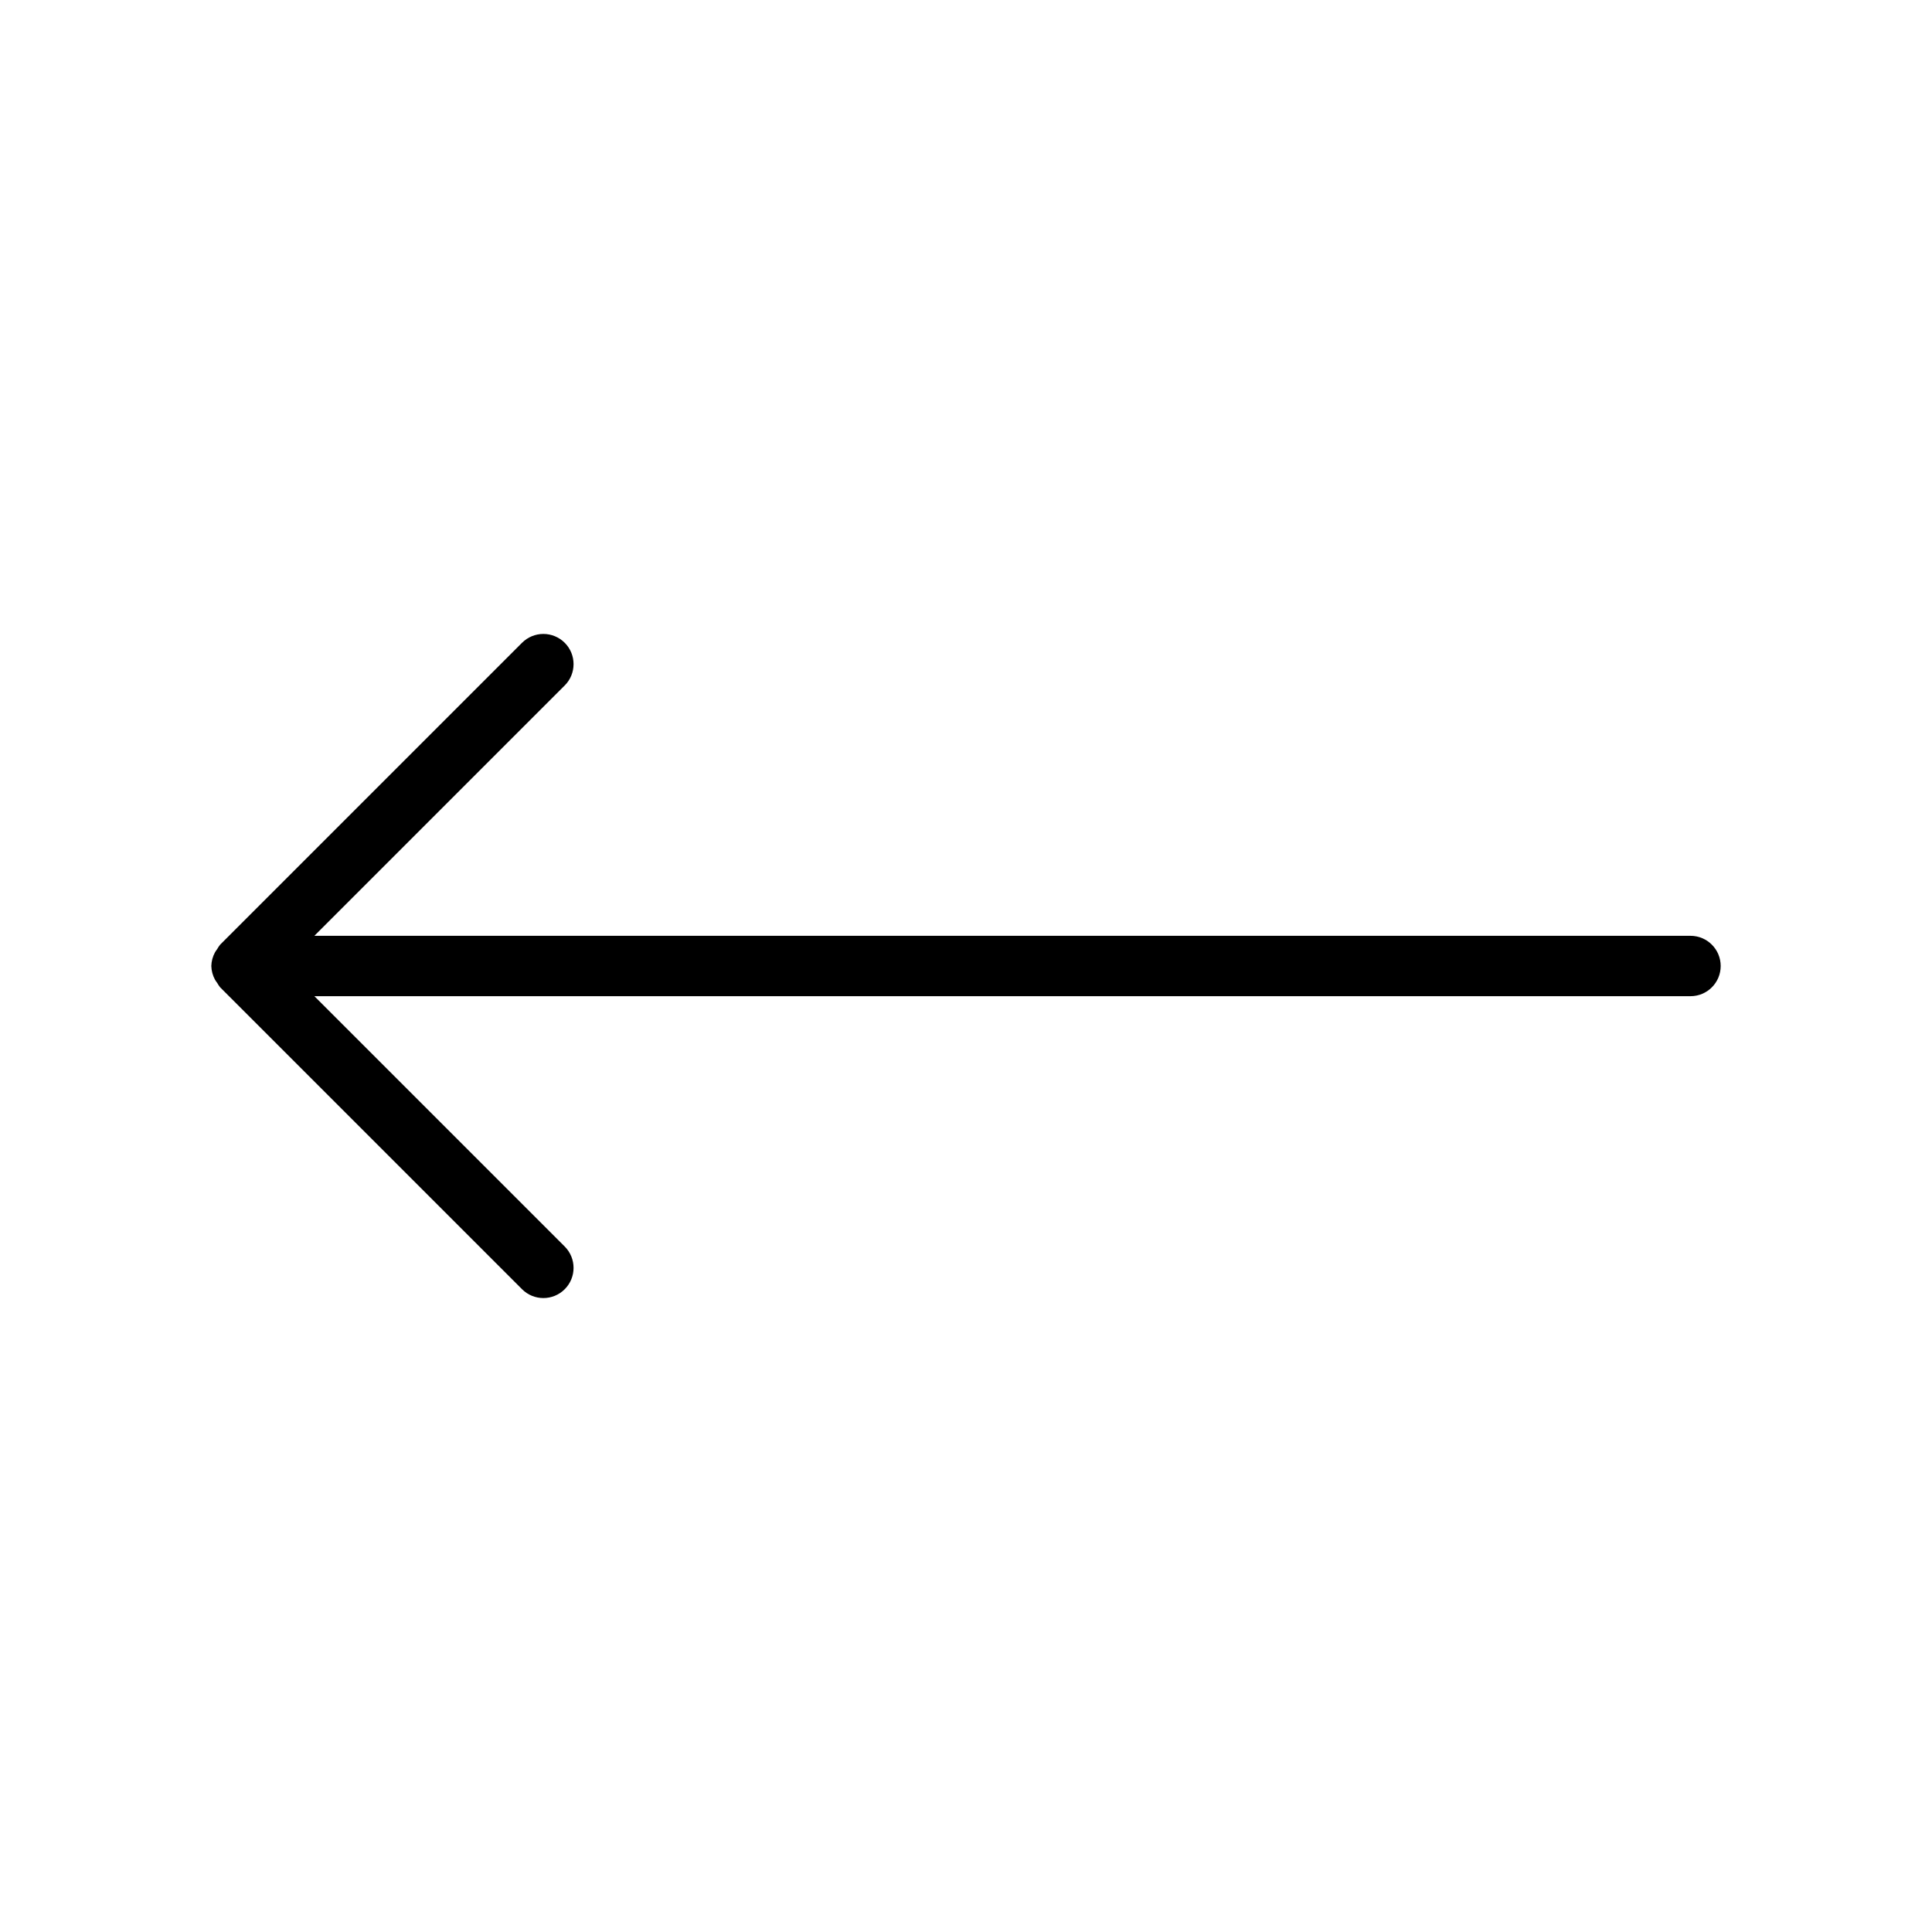
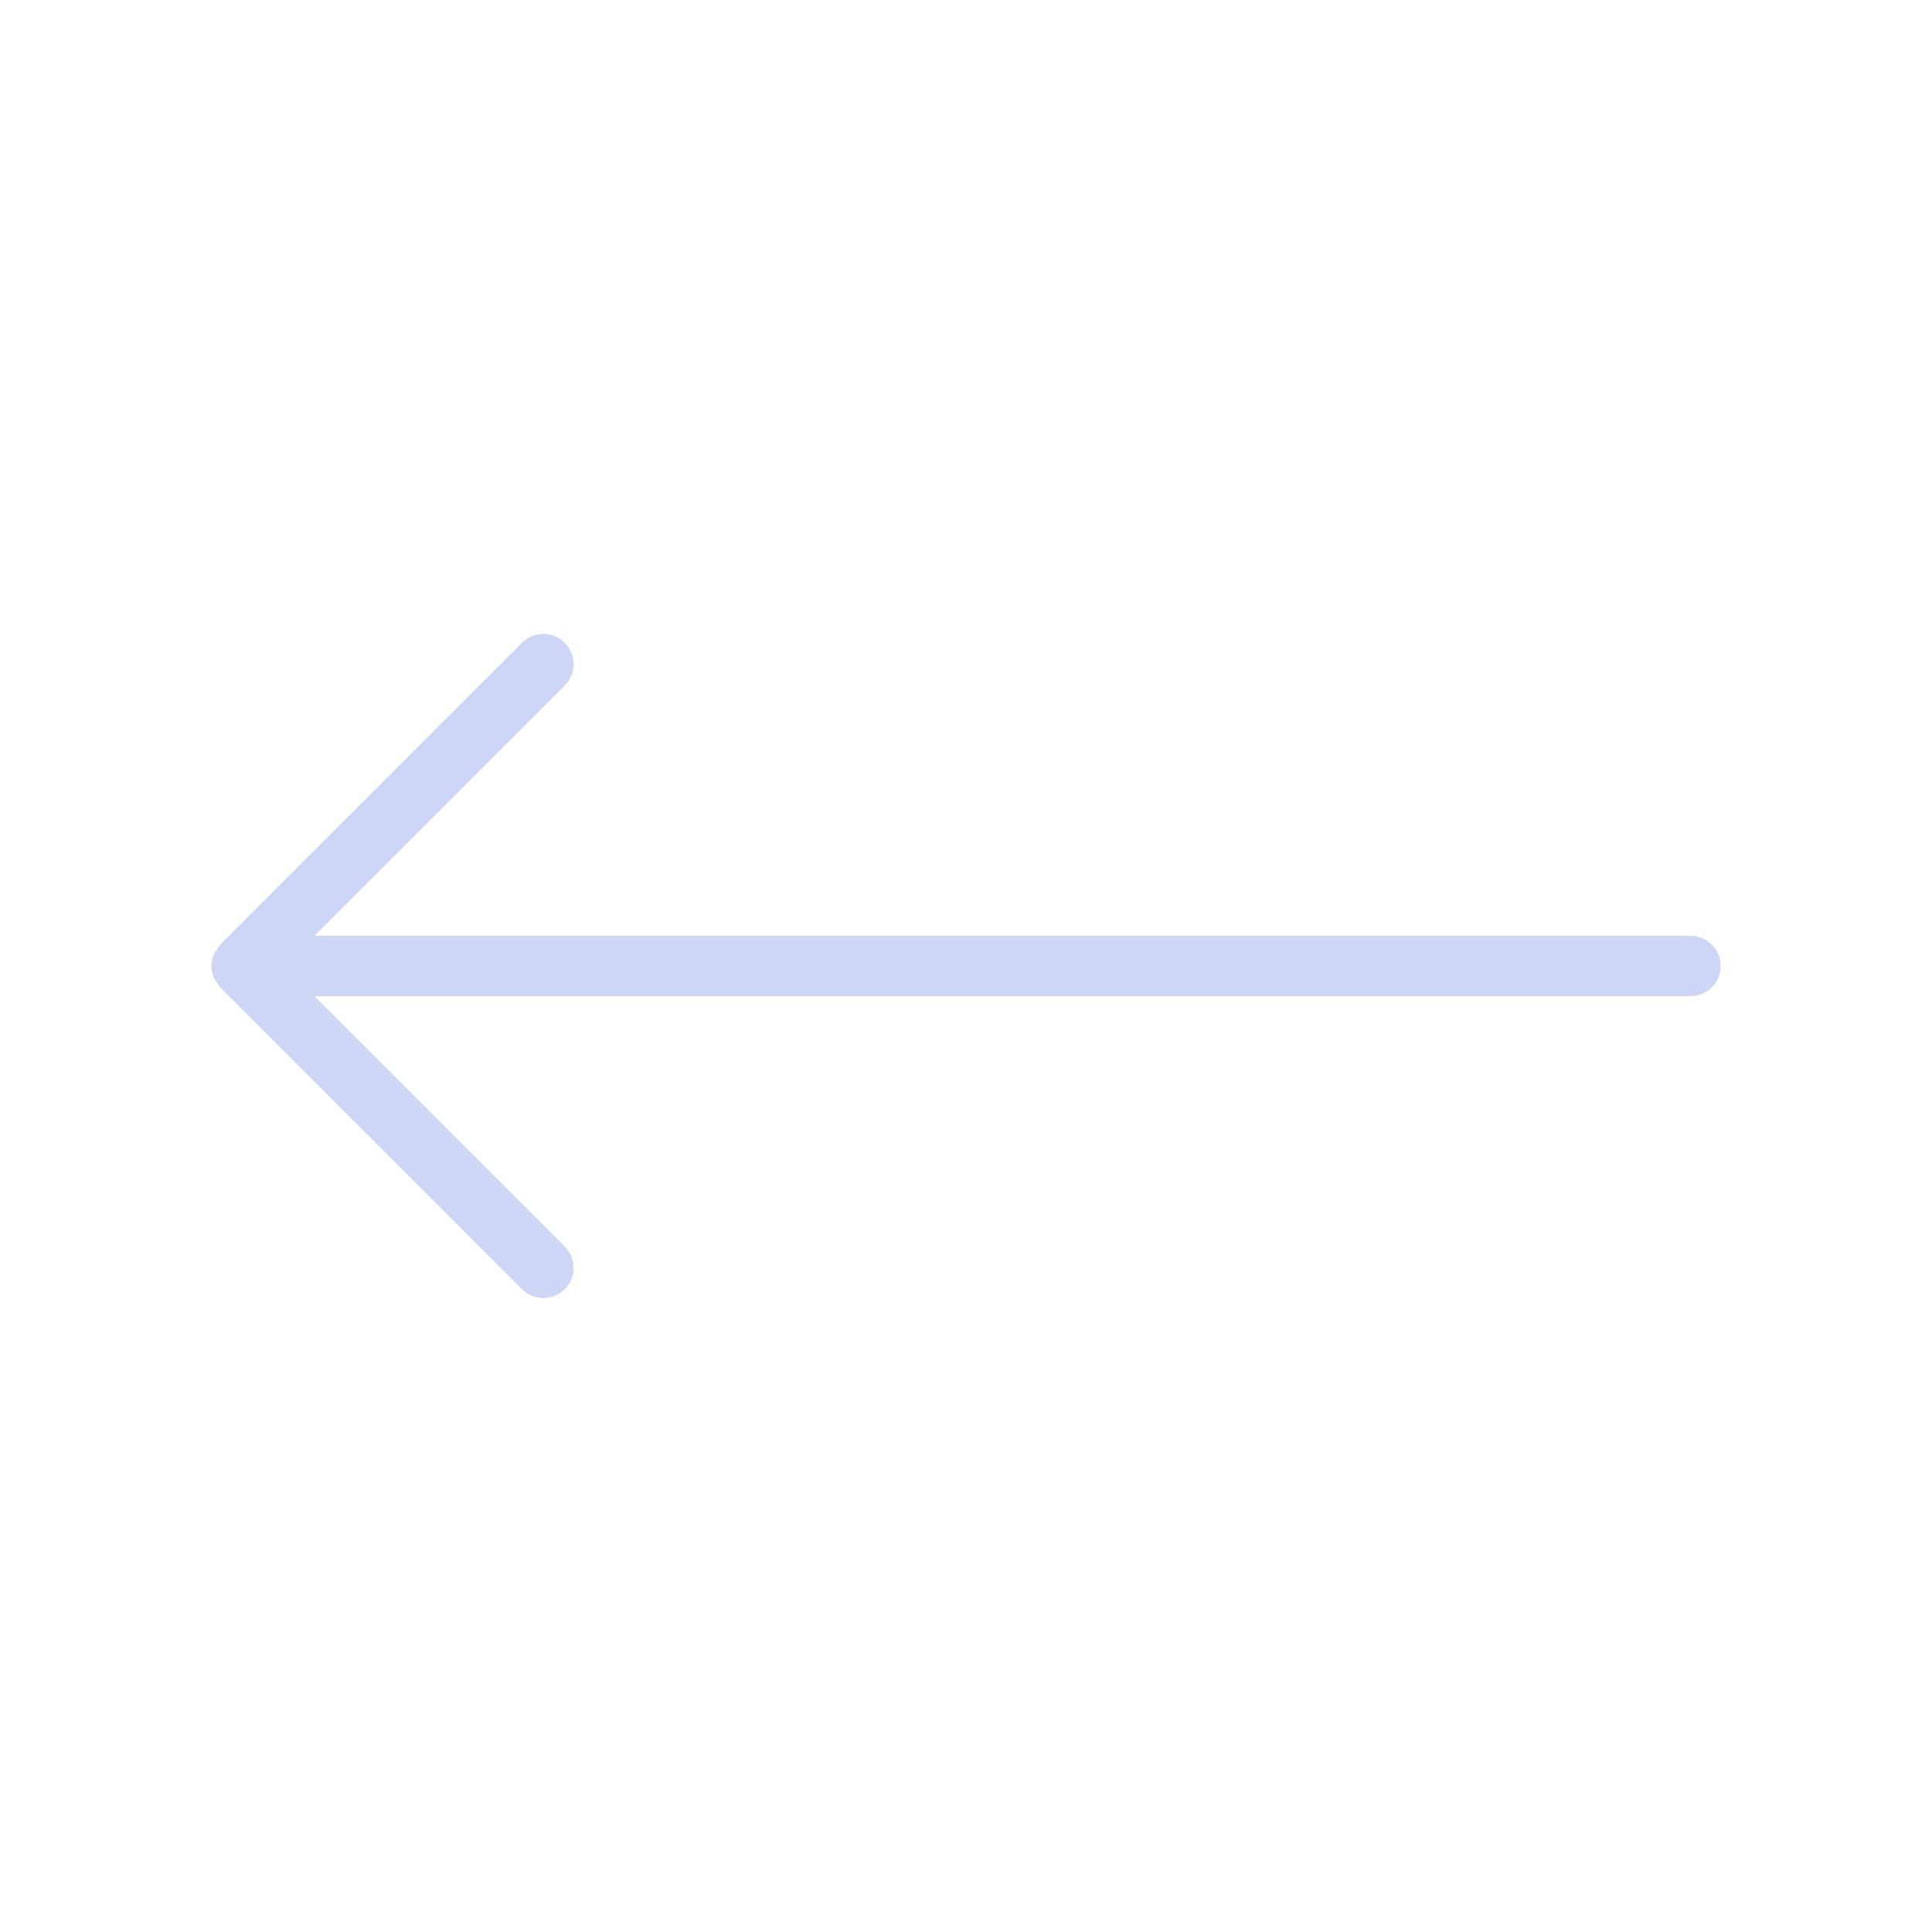
<svg xmlns="http://www.w3.org/2000/svg" width="64" height="64" viewBox="0 0 64 64" version="1.1" id="svg1">
  <defs id="defs1" />
-   <g id="layer1" style="stroke:none;fill:#000000;fill-opacity:1">
-     <path id="path26" style="color:#000000;fill:#000000;stroke-linecap:round;stroke-linejoin:round;stroke-dashoffset:6.138;-inkscape-stroke:none;paint-order:markers fill stroke;stroke:none;fill-opacity:1" d="M 18 21 A 1 1 0 0 0 17.293 21.293 L 7.293 31.293 A 1 1 0 0 0 7.195 31.439 A 1 1 0 0 0 7.121 31.549 A 1 1 0 0 0 7 32 A 1 1 0 0 0 7.121 32.451 A 1 1 0 0 0 7.195 32.561 A 1 1 0 0 0 7.293 32.707 L 17.293 42.707 A 1 1 0 0 0 18.707 42.707 A 1 1 0 0 0 18.707 41.293 L 10.414 33 L 56 33 A 1 1 0 0 0 57 32 A 1 1 0 0 0 56 31 L 10.414 31 L 18.707 22.707 A 1 1 0 0 0 18.707 21.293 A 1 1 0 0 0 18 21 z " />
-   </g>
+   <path style="color:#000000;fill:#cdd6f4;stroke-linecap:round;stroke-linejoin:round;stroke-dashoffset:6.138;-inkscape-stroke:none;paint-order:markers fill stroke;stroke:none;fill-opacity:1" d="M 18 21 A 1 1 0 0 0 17.293 21.293 L 7.293 31.293 A 1 1 0 0 0 7.195 31.439 A 1 1 0 0 0 7.121 31.549 A 1 1 0 0 0 7 32 A 1 1 0 0 0 7.121 32.451 A 1 1 0 0 0 7.195 32.561 A 1 1 0 0 0 7.293 32.707 L 17.293 42.707 A 1 1 0 0 0 18.707 42.707 A 1 1 0 0 0 18.707 41.293 L 10.414 33 L 56 33 A 1 1 0 0 0 57 32 A 1 1 0 0 0 56 31 L 10.414 31 L 18.707 22.707 A 1 1 0 0 0 18.707 21.293 A 1 1 0 0 0 18 21 z " />
</svg>
